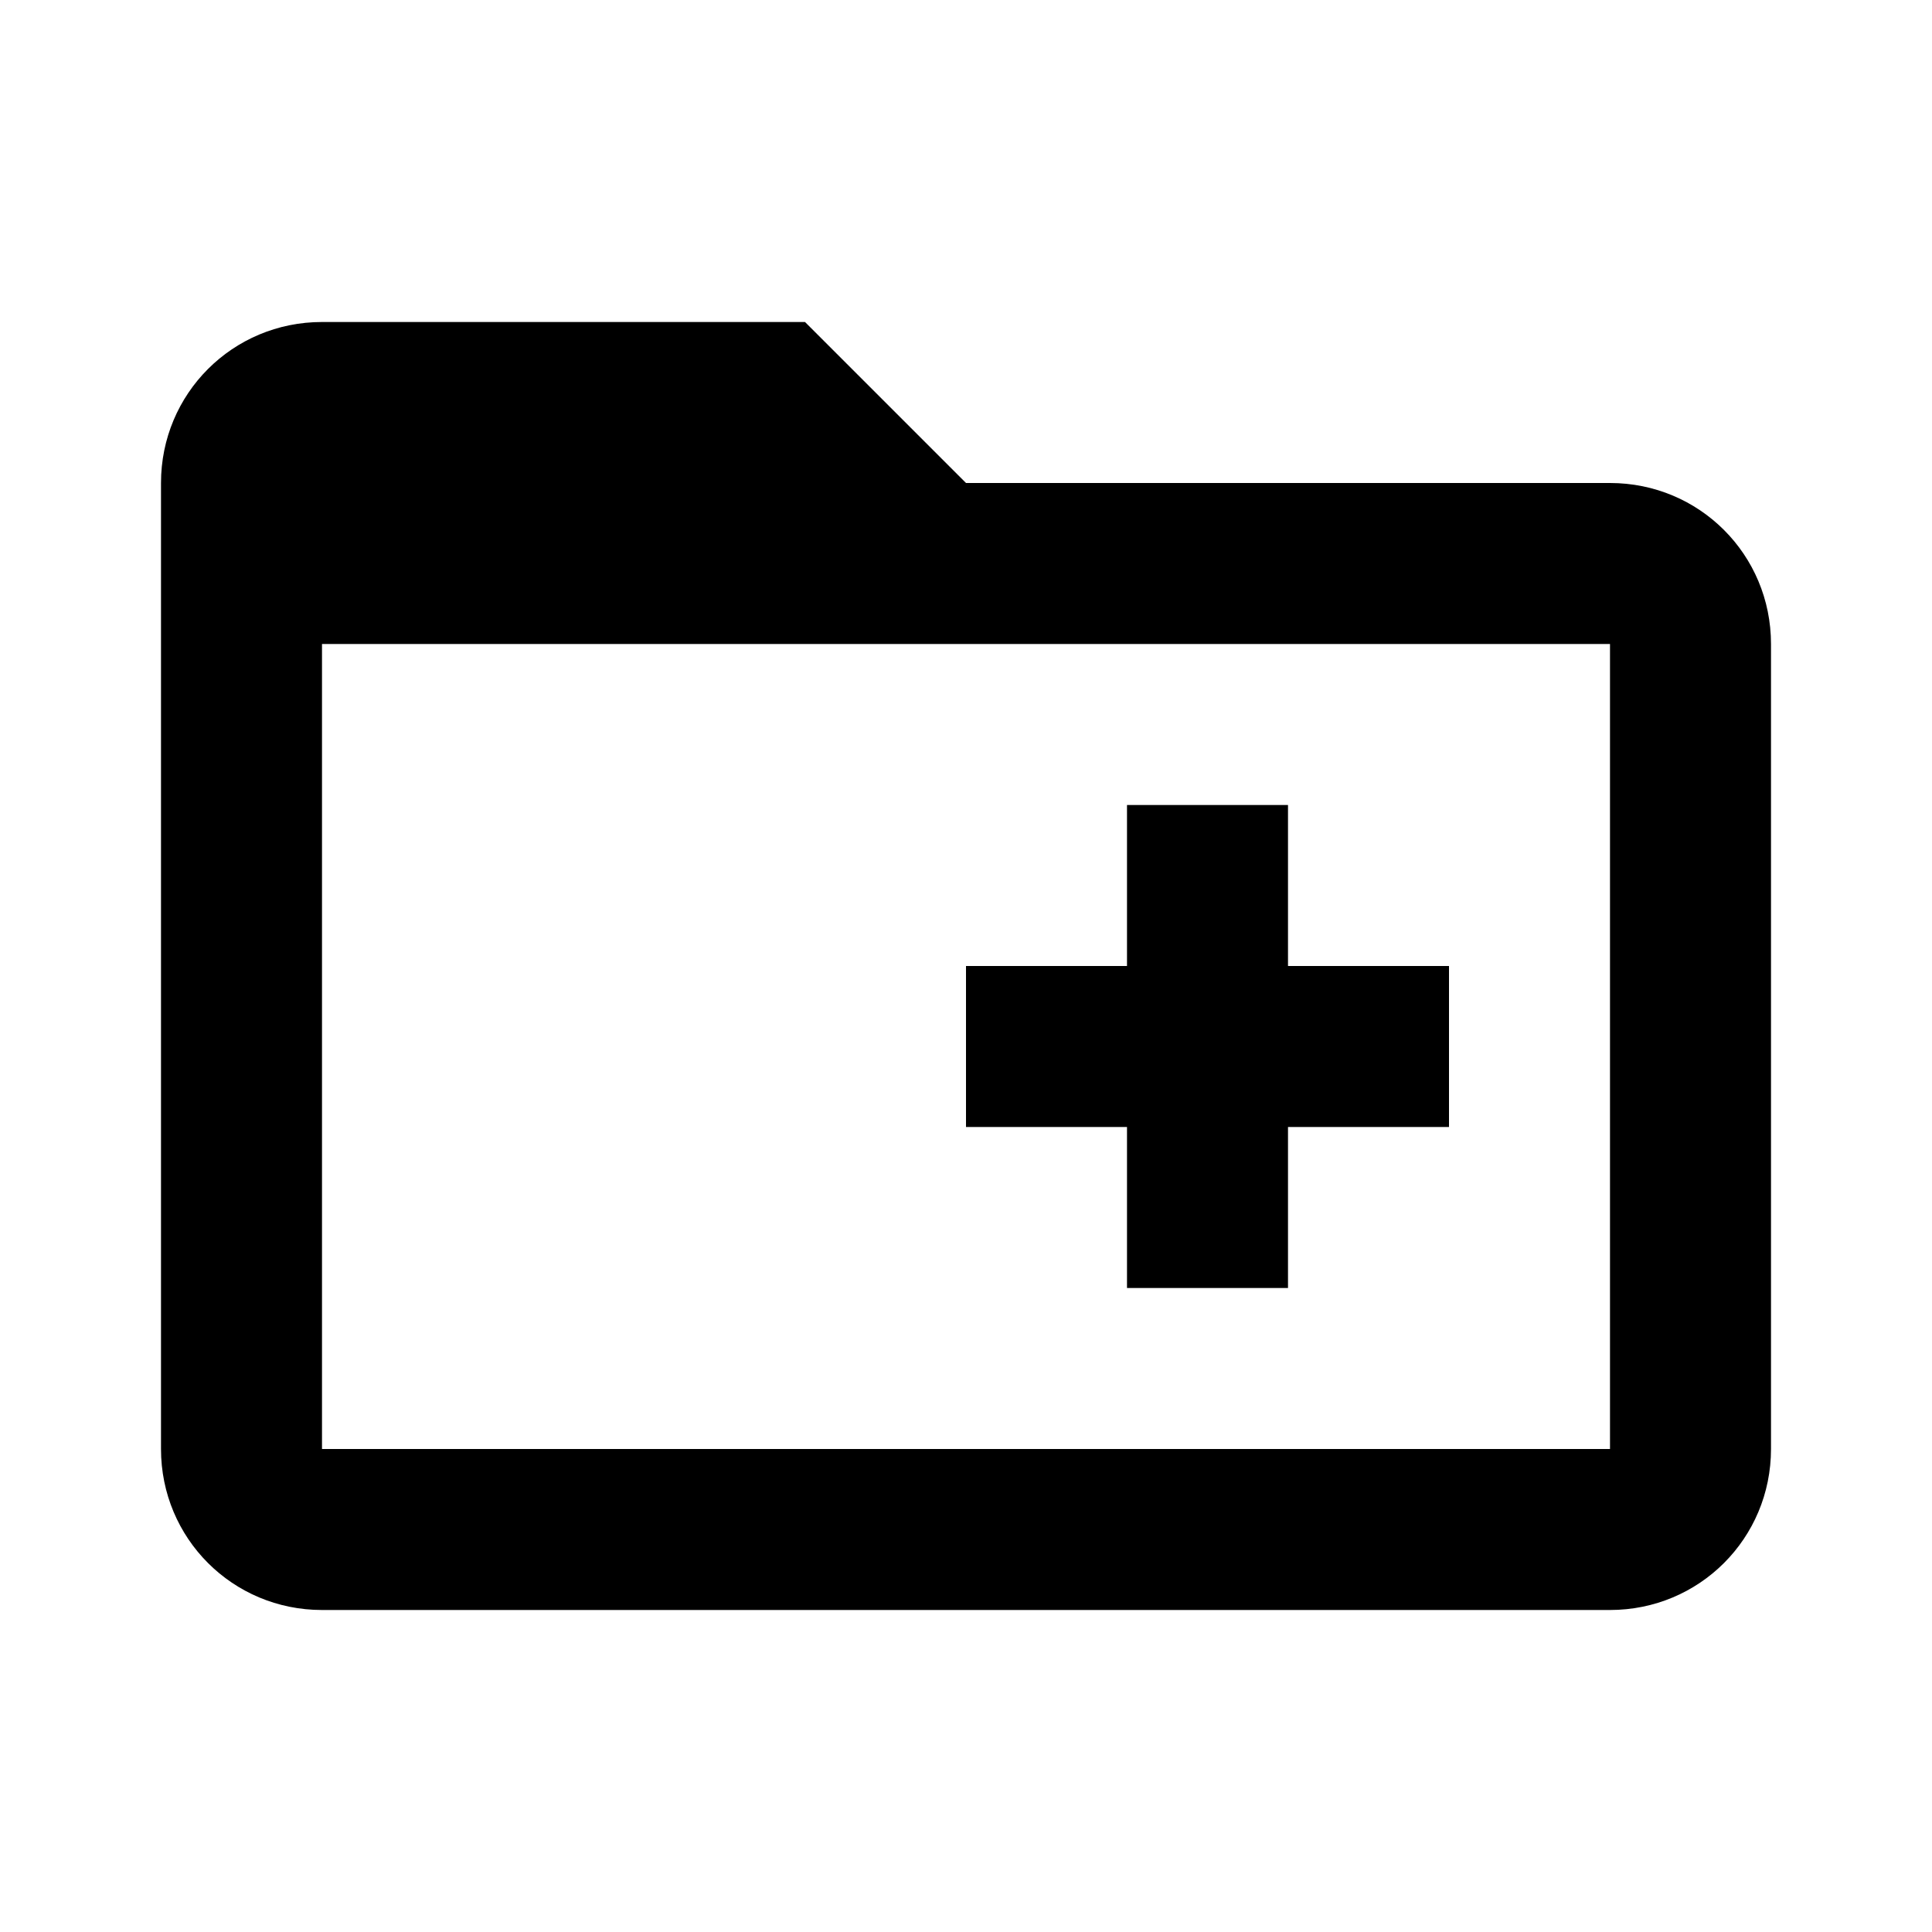
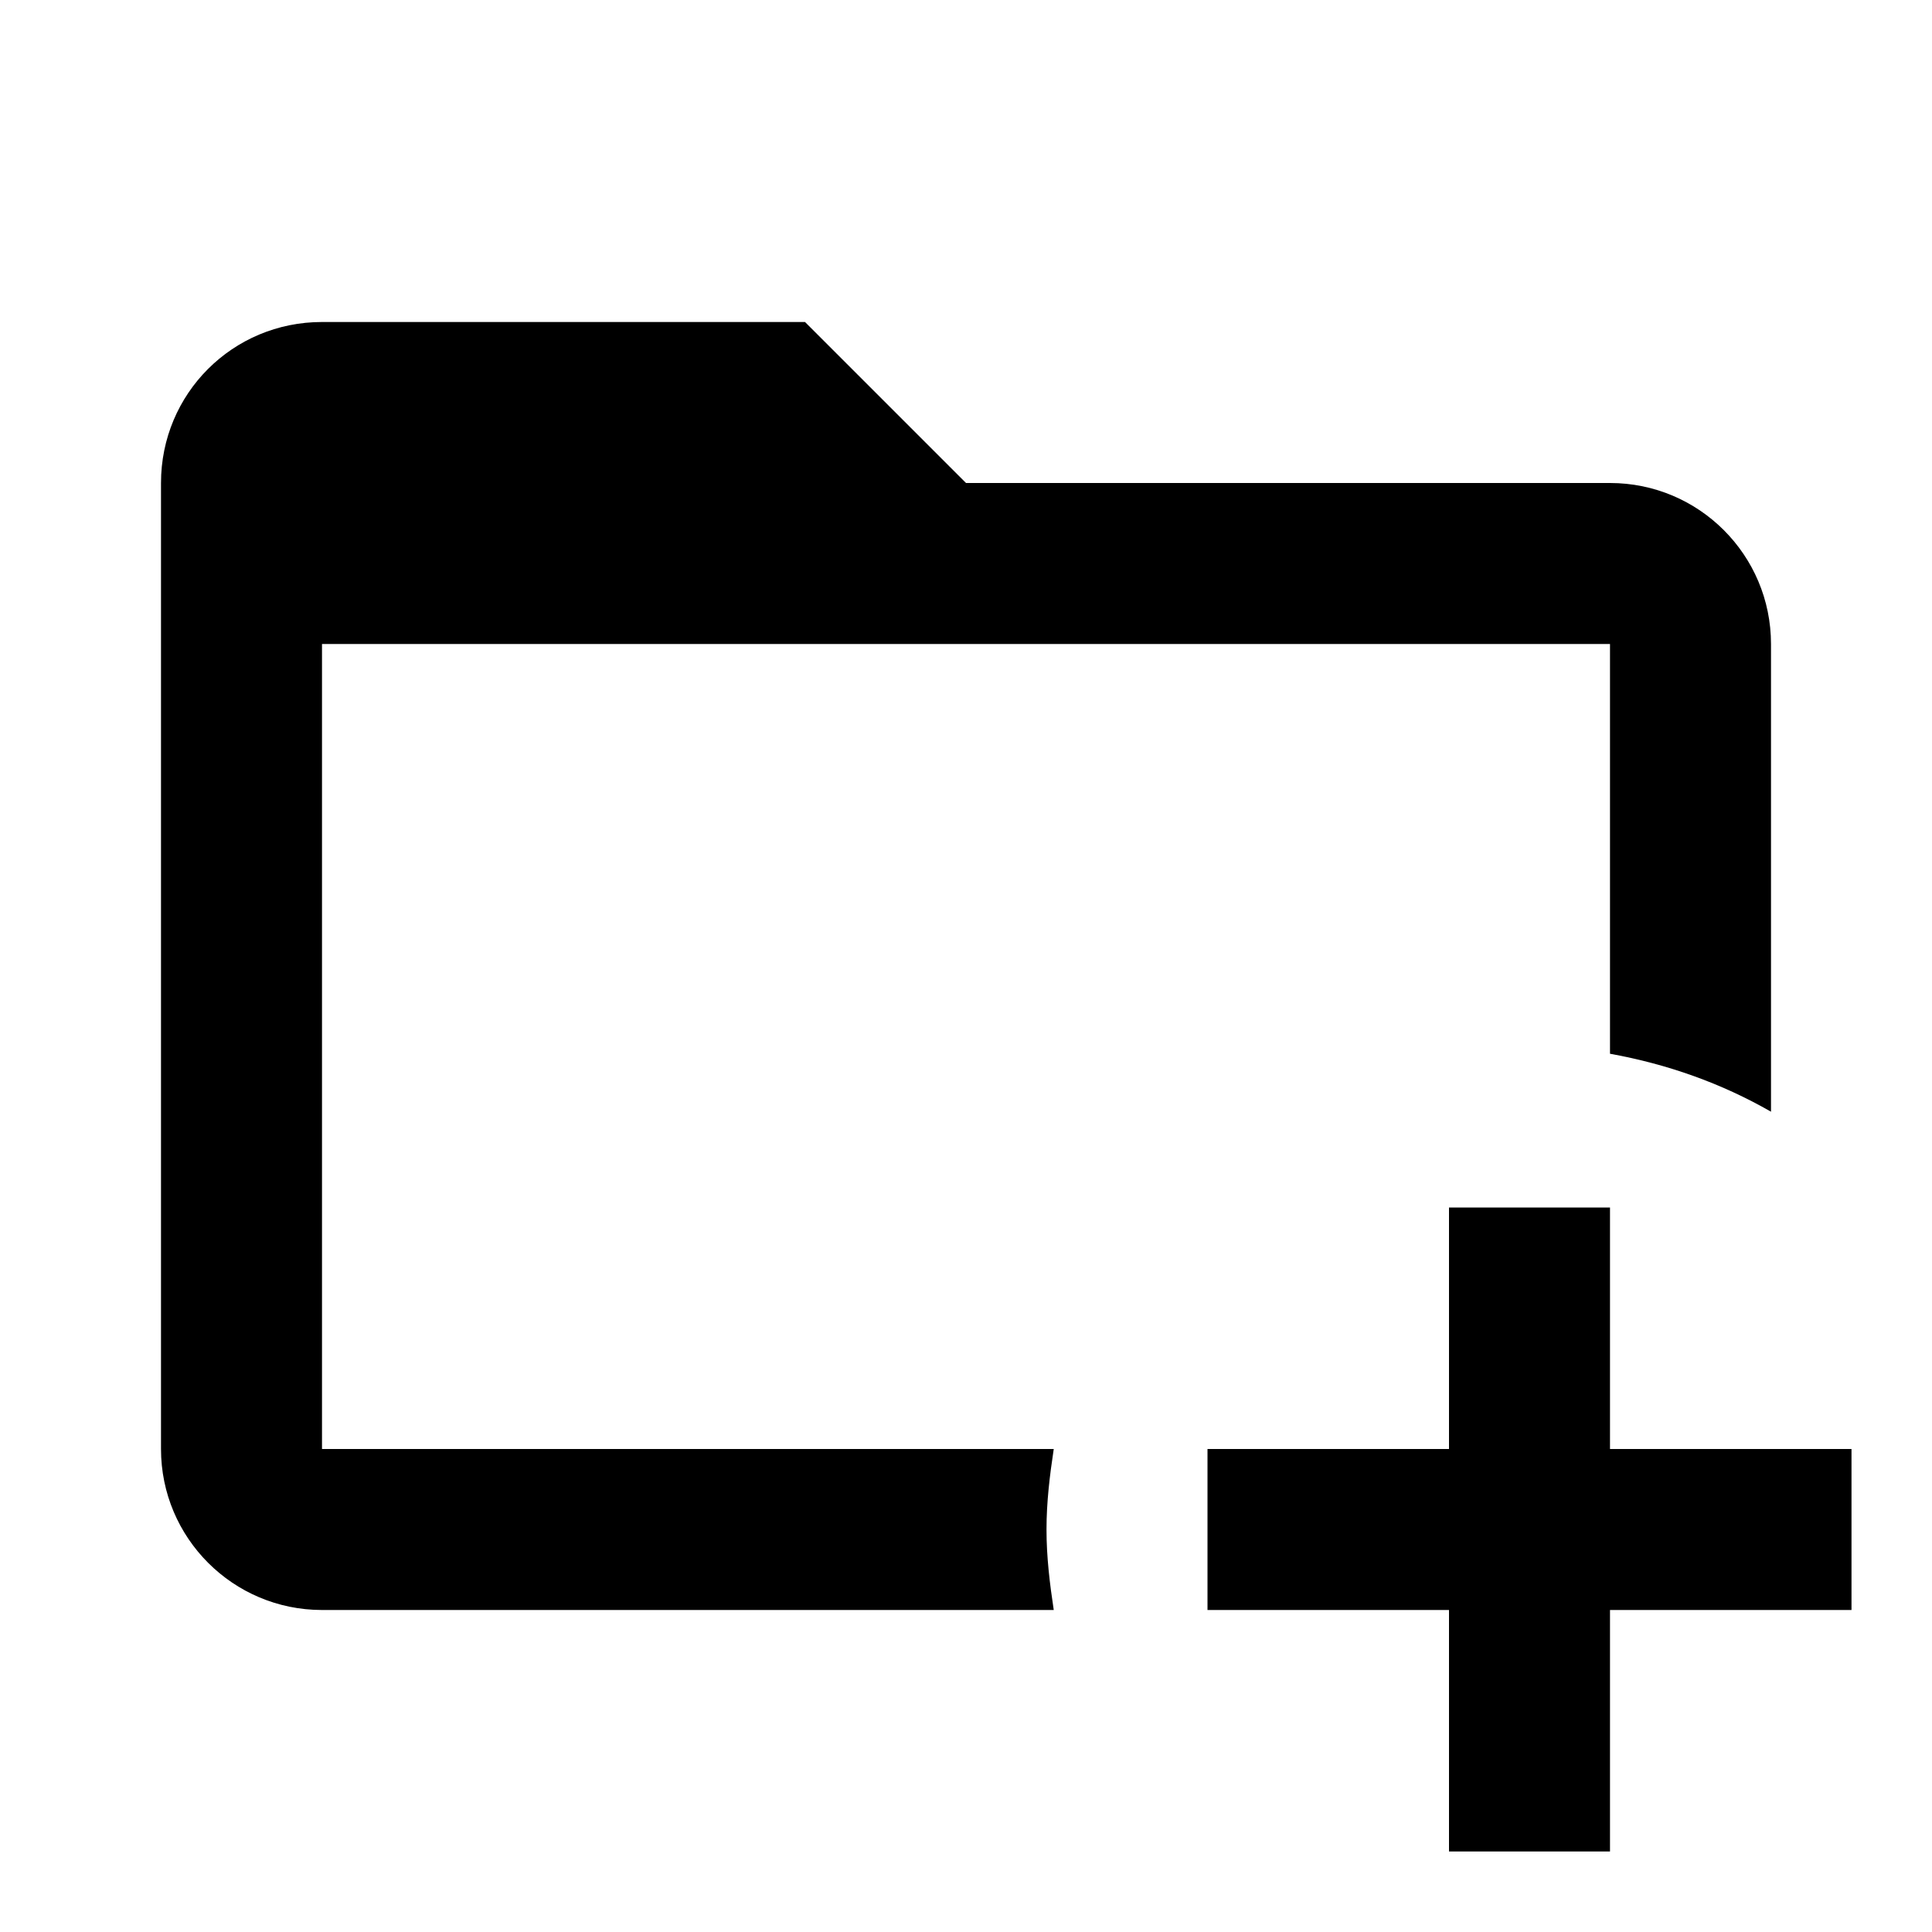
<svg xmlns="http://www.w3.org/2000/svg" viewBox="0 0 24 24">
-   <path d="M12 12h2v-2h2v2h2v2h-2v2h-2v-2h-2v-2m10-4v10c0 1.11-.89 2-2 2H4c-1.11 0-2-.89-2-2V6c0-1.11.89-2 2-2h6l2 2h8c1.11 0 2 .89 2 2m-2 0H4v10h16V8Z" />
+   <path d="M13 19c0 .34.04.67.09 1H4a2 2 0 0 1-2-2V6c0-1.11.89-2 2-2h6l2 2h8a2 2 0 0 1 2 2v5.81c-.61-.35-1.28-.59-2-.72V8H4v10h9.09c-.05.33-.09.66-.09 1m7-1v-3h-2v3h-3v2h3v3h2v-3h3v-2h-3Z" />
</svg>
